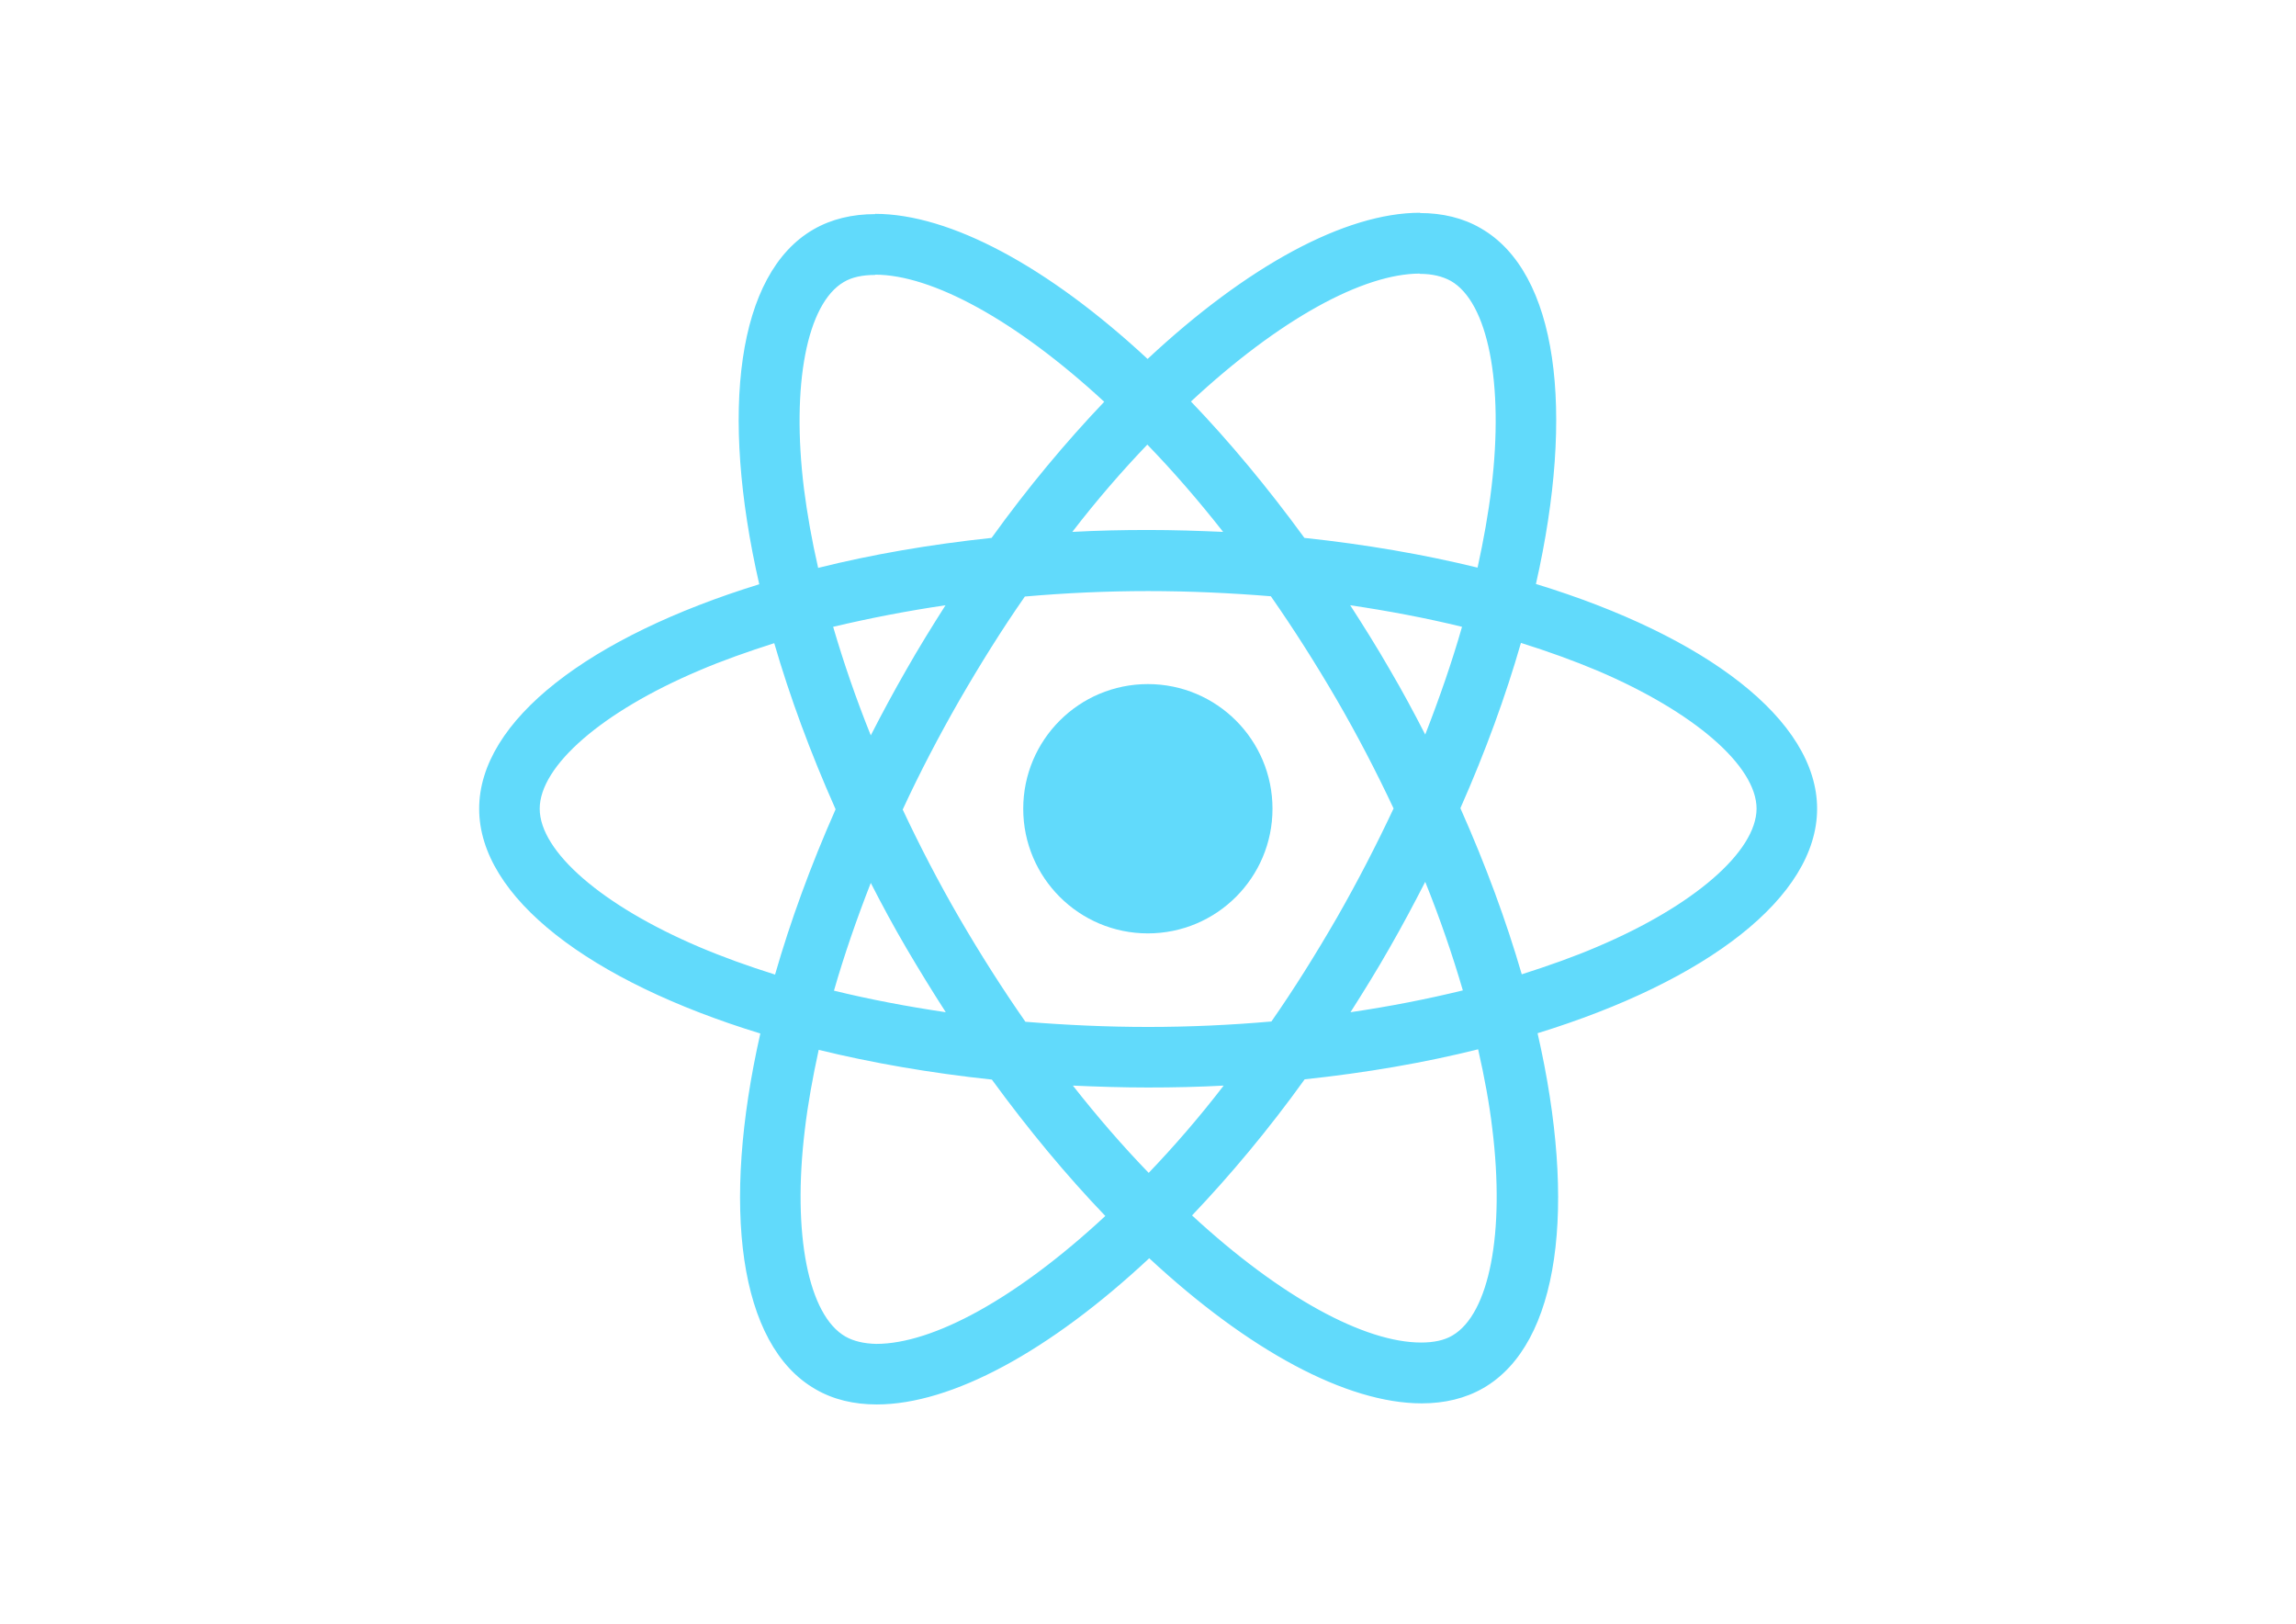
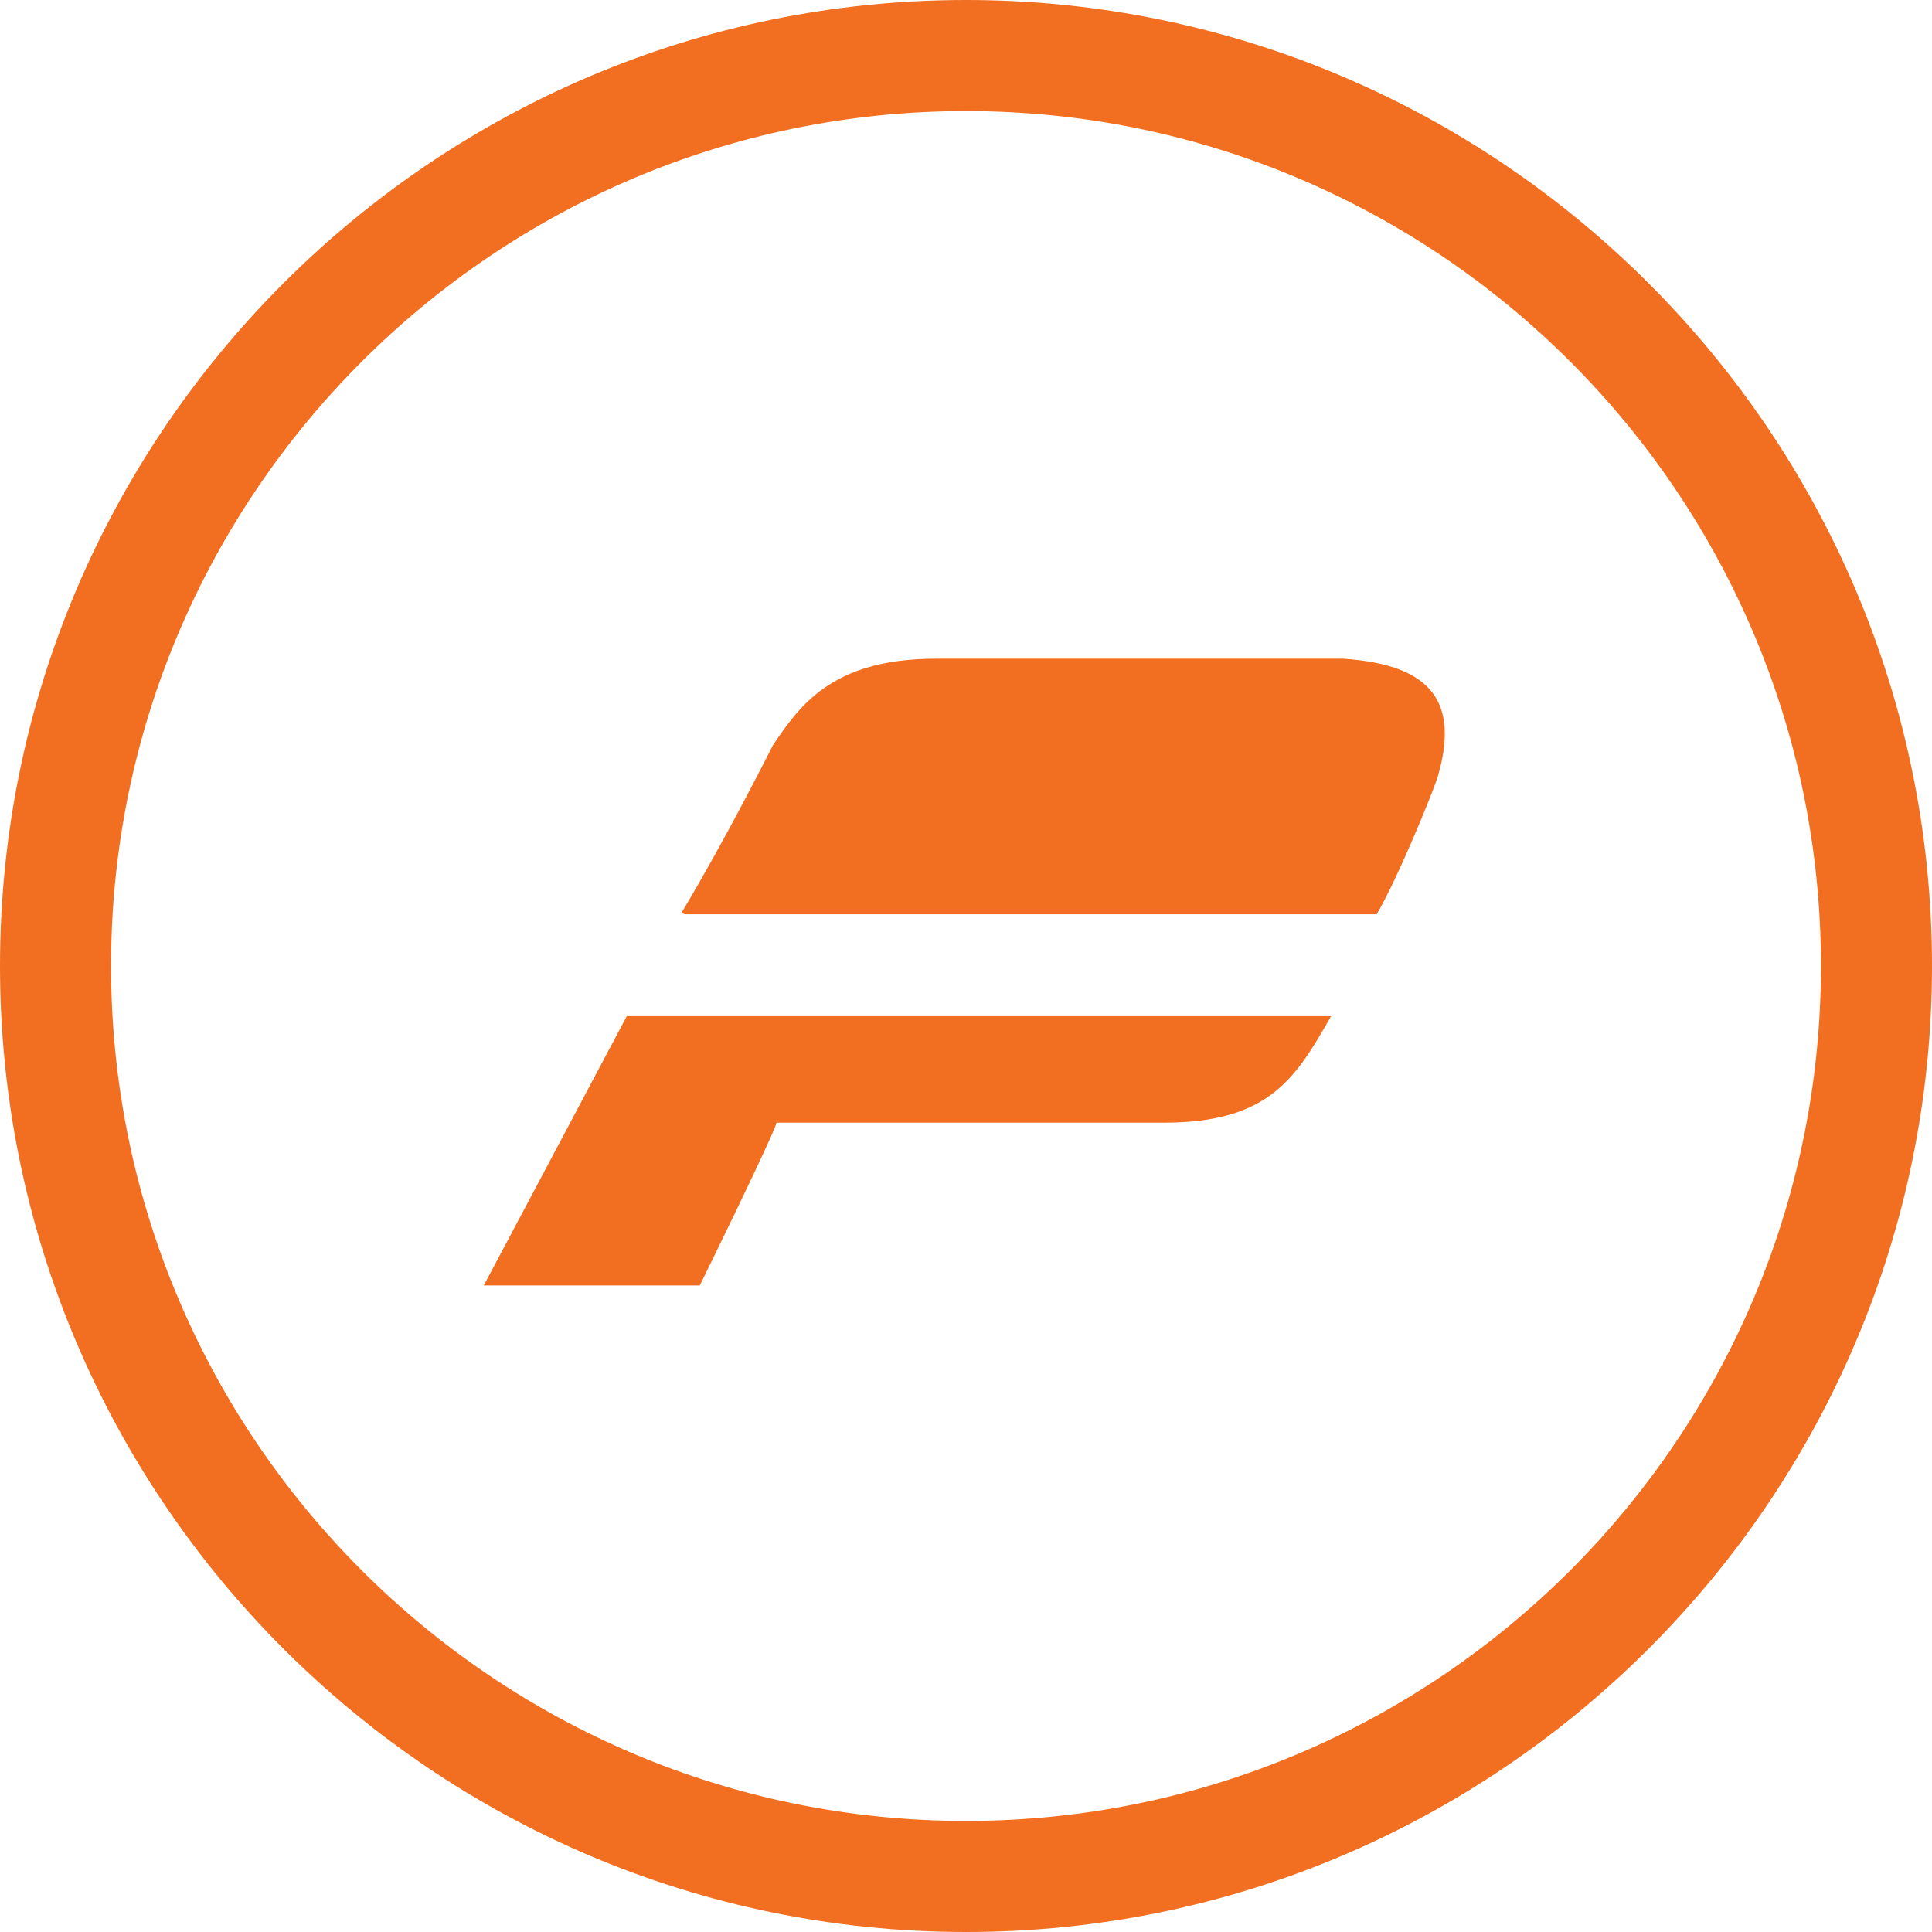
- <svg xmlns="http://www.w3.org/2000/svg" viewBox="0 0 841.9 595.3">
-   <g fill="#61DAFB">
-     <path d="M666.3 296.5c0-32.5-40.7-63.3-103.1-82.4 14.4-63.6 8-114.2-20.2-130.4-6.5-3.8-14.1-5.6-22.4-5.6v22.3c4.6 0 8.3.9 11.4 2.6 13.6 7.8 19.5 37.5 14.9 75.7-1.1 9.4-2.9 19.3-5.1 29.4-19.6-4.8-41-8.5-63.5-10.9-13.5-18.5-27.5-35.3-41.6-50 32.6-30.3 63.2-46.9 84-46.9V78c-27.5 0-63.5 19.6-99.9 53.6-36.4-33.8-72.4-53.2-99.9-53.2v22.3c20.7 0 51.4 16.5 84 46.6-14 14.7-28 31.4-41.3 49.9-22.6 2.4-44 6.1-63.6 11-2.3-10-4-19.7-5.2-29-4.7-38.2 1.1-67.9 14.6-75.8 3-1.8 6.9-2.6 11.5-2.6V78.5c-8.4 0-16 1.8-22.6 5.6-28.1 16.2-34.4 66.7-19.9 130.1-62.2 19.2-102.7 49.9-102.7 82.3 0 32.5 40.7 63.3 103.1 82.4-14.4 63.6-8 114.2 20.2 130.4 6.5 3.8 14.1 5.6 22.5 5.6 27.5 0 63.5-19.6 99.9-53.6 36.4 33.8 72.4 53.2 99.9 53.2 8.4 0 16-1.8 22.6-5.6 28.1-16.2 34.4-66.7 19.9-130.1 62-19.1 102.5-49.9 102.5-82.3zm-130.2-66.7c-3.7 12.9-8.3 26.2-13.5 39.5-4.1-8-8.4-16-13.1-24-4.6-8-9.5-15.8-14.4-23.4 14.2 2.1 27.9 4.7 41 7.9zm-45.8 106.5c-7.8 13.5-15.8 26.3-24.1 38.2-14.9 1.3-30 2-45.2 2-15.1 0-30.2-.7-45-1.9-8.3-11.9-16.4-24.6-24.2-38-7.6-13.1-14.5-26.4-20.8-39.8 6.2-13.4 13.2-26.8 20.7-39.9 7.8-13.5 15.8-26.3 24.1-38.2 14.9-1.3 30-2 45.2-2 15.1 0 30.2.7 45 1.9 8.3 11.9 16.4 24.6 24.2 38 7.6 13.1 14.5 26.4 20.8 39.8-6.3 13.4-13.2 26.8-20.7 39.9zm32.3-13c5.4 13.4 10 26.8 13.8 39.8-13.1 3.2-26.9 5.9-41.2 8 4.9-7.7 9.8-15.6 14.4-23.7 4.6-8 8.9-16.1 13-24.1zM421.2 430c-9.3-9.6-18.6-20.3-27.8-32 9 .4 18.2.7 27.5.7 9.4 0 18.7-.2 27.8-.7-9 11.7-18.3 22.4-27.5 32zm-74.4-58.9c-14.2-2.1-27.9-4.7-41-7.9 3.7-12.9 8.3-26.2 13.5-39.5 4.1 8 8.4 16 13.1 24 4.7 8 9.5 15.8 14.4 23.4zM420.7 163c9.3 9.6 18.6 20.3 27.8 32-9-.4-18.2-.7-27.5-.7-9.4 0-18.7.2-27.8.7 9-11.7 18.3-22.4 27.5-32zm-74 58.9c-4.9 7.7-9.8 15.6-14.4 23.7-4.6 8-8.9 16-13 24-5.4-13.4-10-26.8-13.8-39.8 13.1-3.1 26.9-5.8 41.2-7.9zm-90.5 125.2c-35.4-15.1-58.3-34.9-58.3-50.6 0-15.7 22.9-35.6 58.3-50.6 8.6-3.7 18-7 27.7-10.1 5.7 19.6 13.2 40 22.5 60.9-9.2 20.8-16.6 41.1-22.2 60.6-9.9-3.1-19.3-6.5-28-10.2zM310 490c-13.6-7.8-19.5-37.5-14.9-75.7 1.1-9.4 2.9-19.3 5.1-29.4 19.6 4.8 41 8.5 63.5 10.9 13.5 18.5 27.5 35.3 41.6 50-32.6 30.3-63.2 46.9-84 46.9-4.5-.1-8.3-1-11.3-2.7zm237.2-76.2c4.7 38.2-1.1 67.9-14.6 75.8-3 1.8-6.9 2.6-11.5 2.6-20.7 0-51.4-16.5-84-46.6 14-14.7 28-31.4 41.3-49.9 22.6-2.4 44-6.1 63.6-11 2.3 10.1 4.1 19.8 5.2 29.1zm38.5-66.7c-8.6 3.7-18 7-27.7 10.1-5.7-19.6-13.2-40-22.5-60.9 9.2-20.8 16.6-41.1 22.2-60.6 9.9 3.1 19.3 6.5 28.1 10.2 35.4 15.1 58.3 34.9 58.3 50.6-.1 15.7-23 35.6-58.4 50.6zM320.8 78.4z" />
-     <circle cx="420.9" cy="296.5" r="45.7" />
-     <path d="M520.5 78.1z" />
-   </g>
+ <svg xmlns="http://www.w3.org/2000/svg" id="Layer_1" viewBox="0 0 127 127">
+   <style>.st0{fill:#F26F21;}</style>
+   <path id="XMLID_118_" d="M31.8 84.5l9.4-17.7h46.3c-2.3 4-4 7-11 7H51c.6-.7-5 10.7-5 10.7H31.7zm13-24.5c3-5 6-11 6-11 1.7-2.5 3.8-5.7 10.7-5.7h26.8c6 .4 7.6 3 6.2 7.8-.4 1.2-2.6 6.6-4 9H45z" class="st0" />
+   <path id="XMLID_110_" d="M63.5 127C28.5 127 0 98.5 0 63.5S28.5 0 63.5 0 127 28.5 127 63.5 98.5 127 63.5 127zm0-119.7c-31 0-56.2 25.2-56.2 56.2s25.2 56.2 56.2 56.2c31 0 56.2-25.2 56.2-56.2S94.5 7.3 63.5 7.3z" class="st0" />
</svg>
